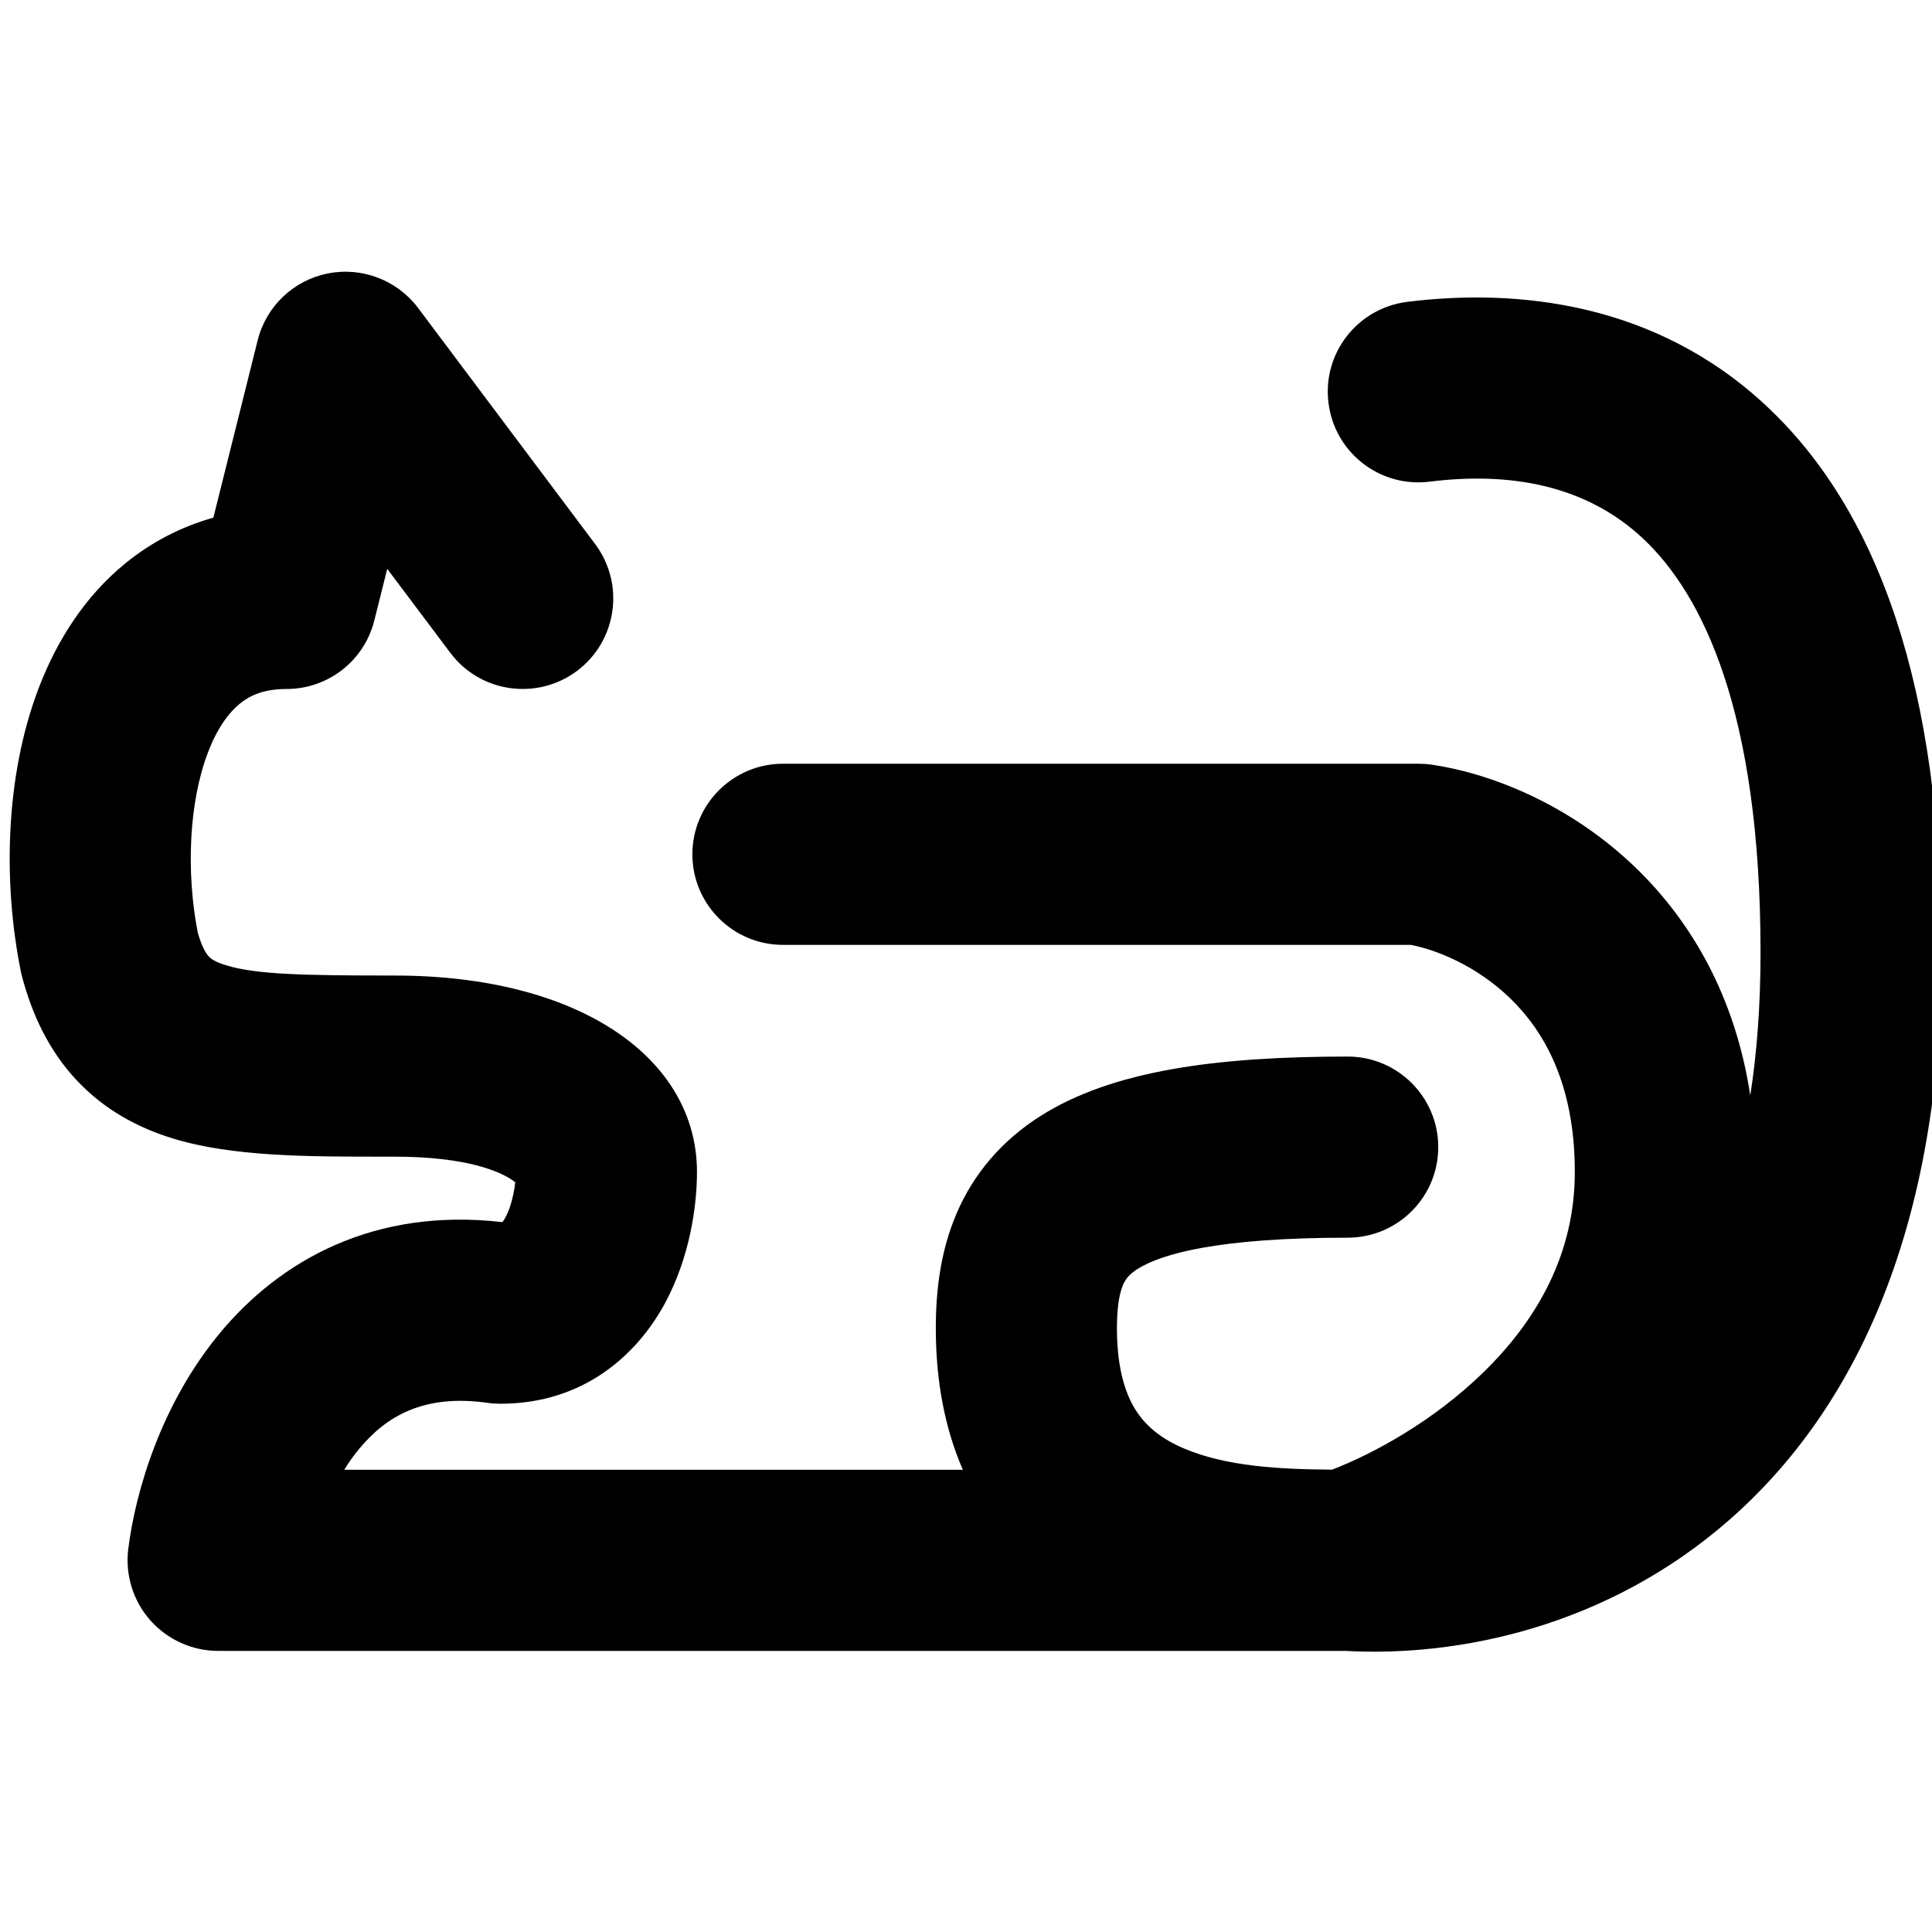
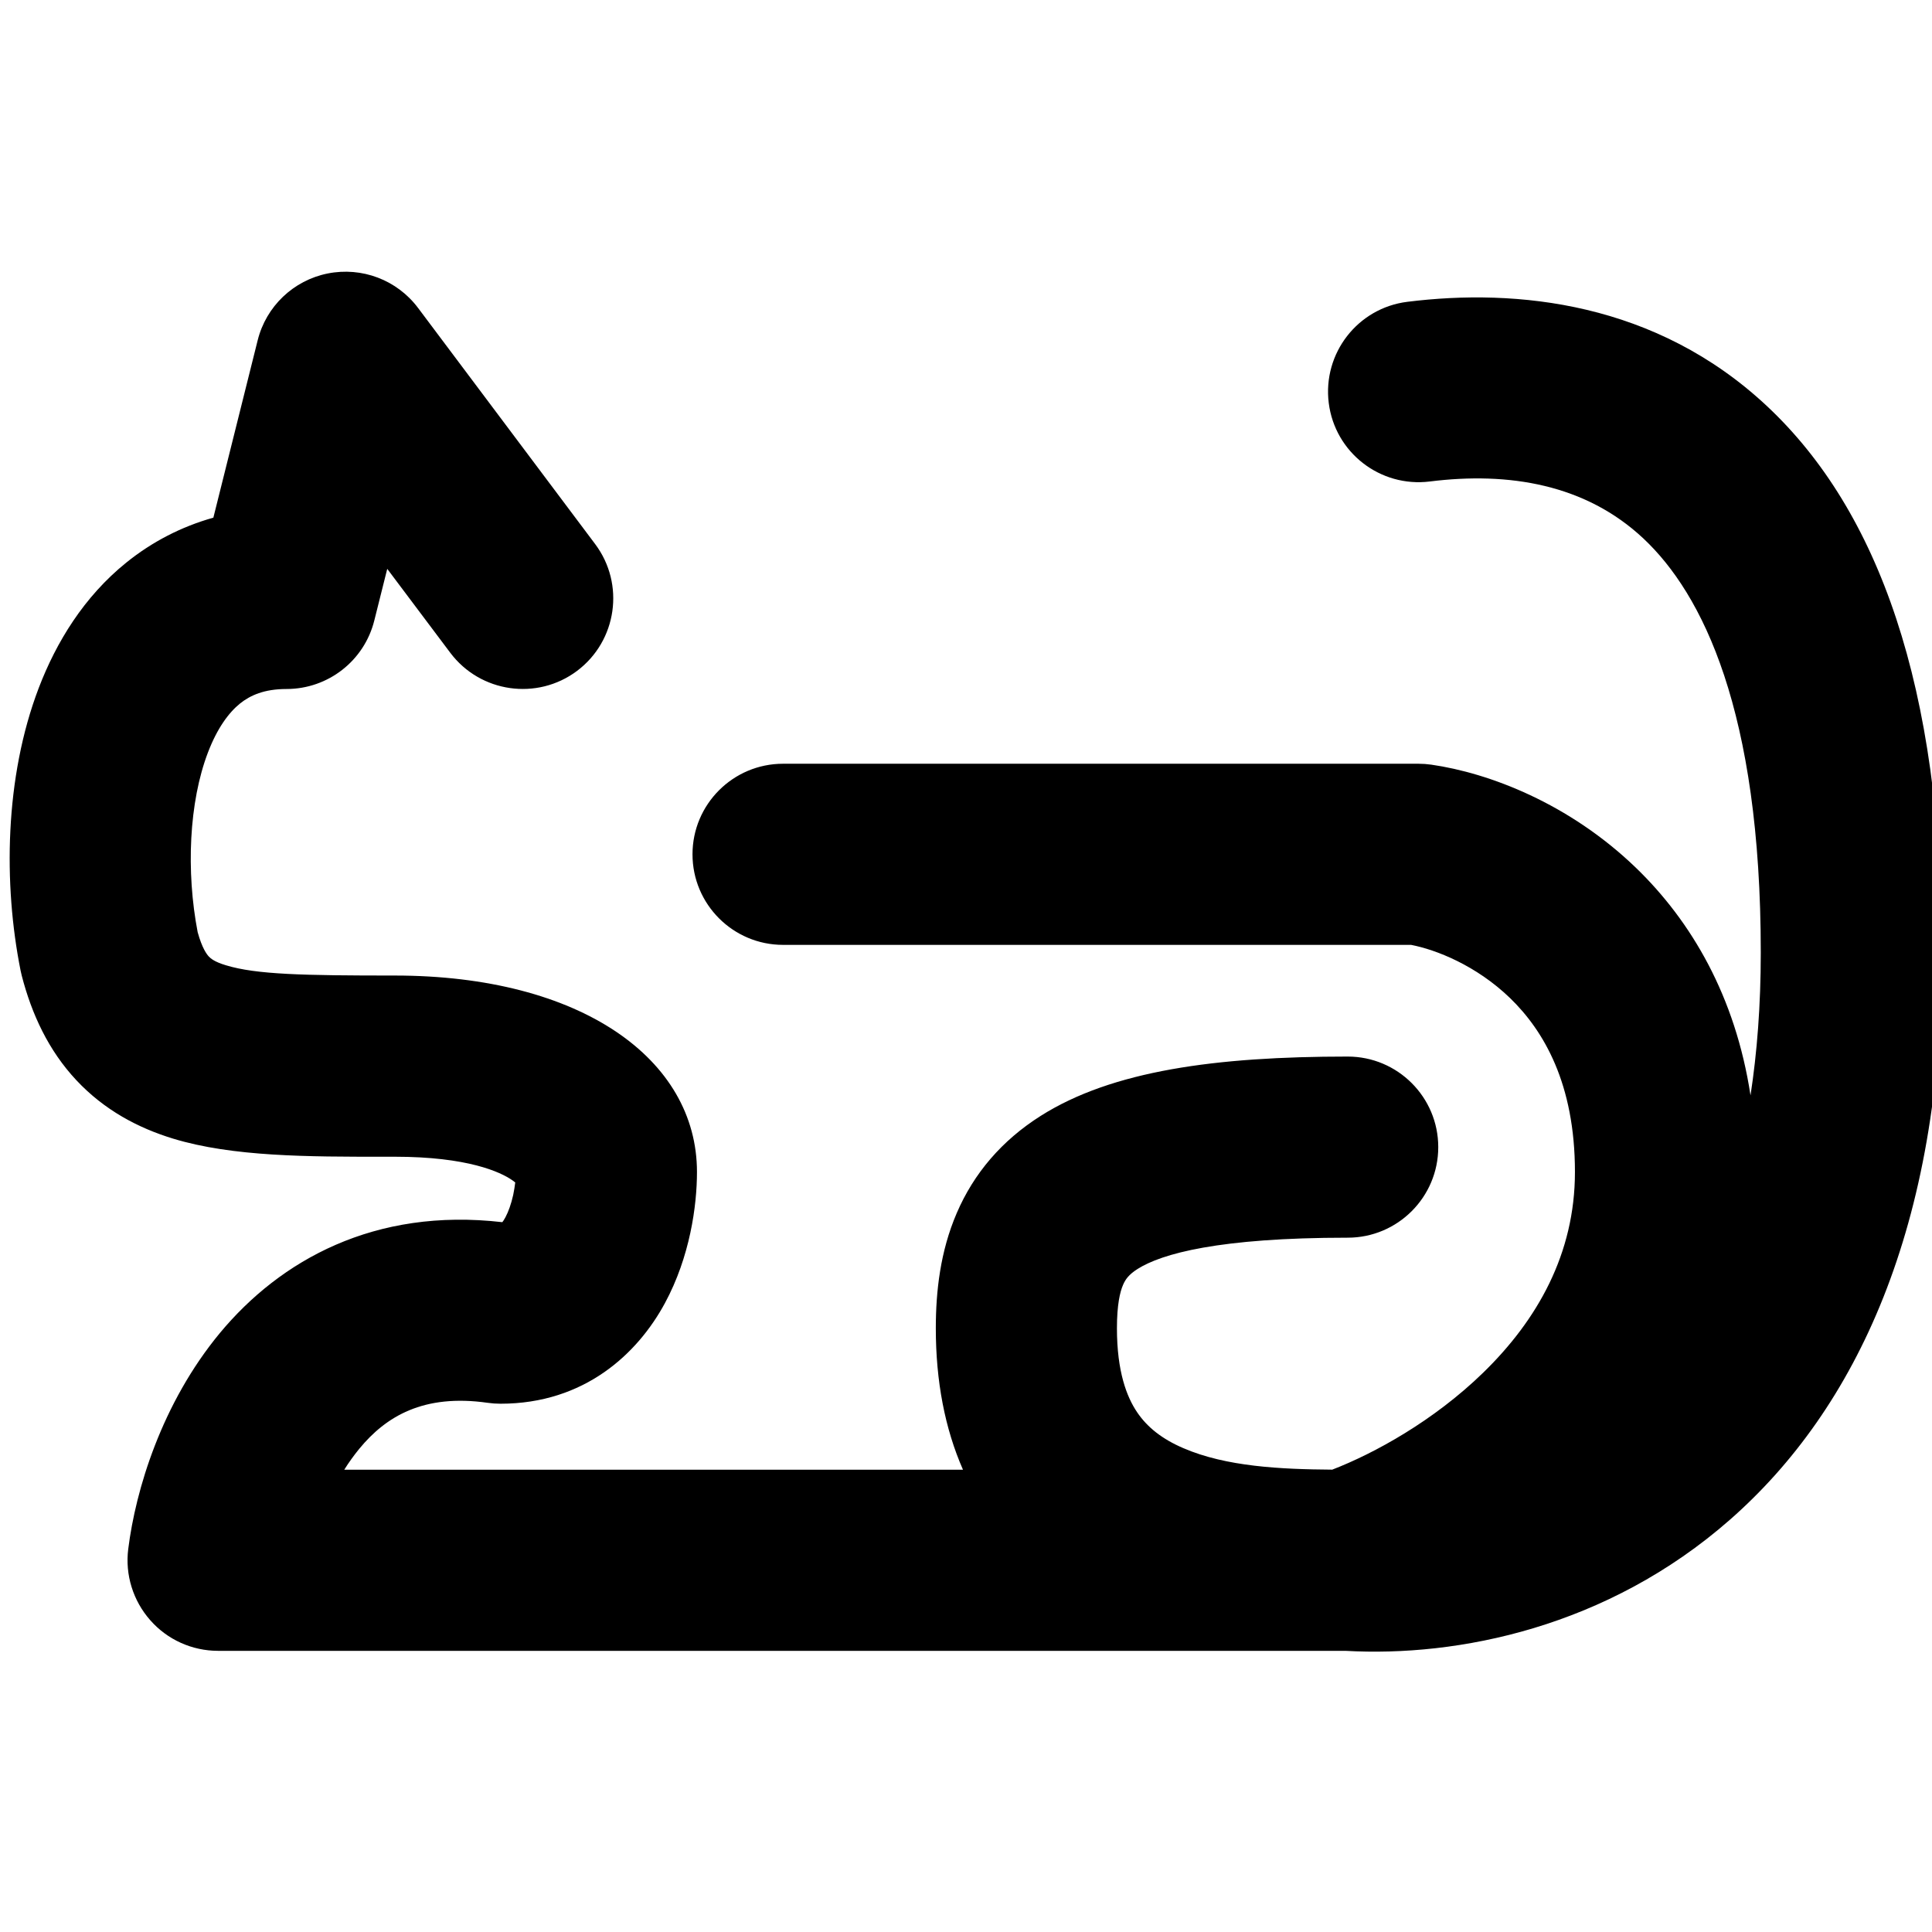
- <svg xmlns="http://www.w3.org/2000/svg" width="16" height="16" viewBox="0 0 16 16" fill="none">
-   <path fill-rule="nonzero" clip-rule="nonzero" d="M2.713 2.265C2.997 2.208 3.288 2.319 3.462 2.55L4.929 4.506C5.177 4.837 5.11 5.307 4.779 5.556C4.447 5.804 3.977 5.737 3.729 5.406L3.207 4.711L3.1 5.138C3.017 5.472 2.717 5.706 2.373 5.706C2.186 5.706 2.072 5.758 1.988 5.826C1.895 5.901 1.799 6.03 1.722 6.232C1.565 6.643 1.54 7.216 1.637 7.72C1.674 7.854 1.713 7.904 1.729 7.921C1.743 7.936 1.775 7.965 1.872 7.994C2.123 8.071 2.517 8.079 3.268 8.079C4.812 8.079 5.772 8.771 5.772 9.706C5.772 9.985 5.714 10.409 5.507 10.793C5.282 11.209 4.843 11.625 4.145 11.625C4.11 11.625 4.074 11.623 4.039 11.618C3.508 11.542 3.197 11.731 2.976 11.997C2.93 12.052 2.888 12.111 2.851 12.172H7.974C7.825 11.83 7.75 11.438 7.75 11C7.75 10.694 7.787 10.363 7.923 10.047C8.065 9.717 8.298 9.444 8.619 9.241C9.21 8.867 10.069 8.75 11.161 8.75C11.575 8.75 11.911 9.086 11.911 9.5C11.911 9.914 11.575 10.25 11.161 10.25C10.093 10.25 9.62 10.383 9.421 10.509C9.347 10.556 9.32 10.596 9.301 10.64C9.275 10.699 9.25 10.806 9.25 11C9.25 11.361 9.332 11.569 9.416 11.694C9.5 11.819 9.623 11.917 9.799 11.993C10.154 12.146 10.604 12.168 11.032 12.171C11.379 12.037 11.871 11.768 12.282 11.368C12.729 10.933 13.042 10.385 13.042 9.706C13.042 8.973 12.784 8.535 12.504 8.265C12.224 7.995 11.892 7.865 11.684 7.825H6.484C6.07 7.825 5.734 7.489 5.734 7.075C5.734 6.661 6.07 6.325 6.484 6.325H11.746C11.781 6.325 11.817 6.327 11.852 6.332C12.332 6.401 12.994 6.653 13.546 7.186C14.007 7.631 14.37 8.253 14.495 9.072C14.55 8.72 14.58 8.327 14.58 7.889C14.58 5.885 14.096 4.92 13.609 4.462C13.13 4.011 12.493 3.907 11.839 3.989C11.428 4.04 11.053 3.749 11.002 3.337C10.95 2.926 11.242 2.552 11.653 2.5C12.557 2.387 13.713 2.5 14.636 3.369C15.551 4.229 16.08 5.684 16.08 7.889C16.08 10.156 15.371 11.666 14.325 12.584C13.307 13.478 12.069 13.724 11.139 13.672C11.134 13.672 11.129 13.672 11.124 13.672C11.098 13.672 11.07 13.672 11.04 13.672H1.806C1.591 13.672 1.387 13.579 1.244 13.418C1.102 13.257 1.036 13.042 1.062 12.829C1.124 12.338 1.339 11.621 1.821 11.04C2.322 10.436 3.101 9.999 4.16 10.121C4.167 10.114 4.176 10.101 4.187 10.08C4.211 10.035 4.234 9.972 4.25 9.896C4.258 9.859 4.264 9.823 4.267 9.791C4.261 9.786 4.253 9.78 4.244 9.774C4.146 9.706 3.875 9.579 3.268 9.579C3.238 9.579 3.209 9.579 3.179 9.579C2.556 9.579 1.928 9.58 1.434 9.429C1.146 9.341 0.865 9.193 0.633 8.944C0.403 8.698 0.264 8.399 0.18 8.078C0.177 8.065 0.173 8.051 0.171 8.037C0.028 7.324 0.037 6.441 0.321 5.697C0.466 5.318 0.695 4.942 1.046 4.659C1.258 4.488 1.5 4.362 1.767 4.287L2.134 2.818C2.204 2.537 2.43 2.322 2.713 2.265ZM4.296 9.819C4.295 9.819 4.295 9.819 4.294 9.817C4.295 9.819 4.296 9.819 4.296 9.819Z" fill="black" />
+ <svg xmlns="http://www.w3.org/2000/svg" viewBox="0 0 16 16" fill="none" width="32" height="32">
+   <path fill="currentColor" d="M2.713 2.265C2.997 2.208 3.288 2.318 3.462 2.55l1.467 1.956c0.248 0.331 0.181 0.801-0.15 1.05-0.331 0.248-0.801 0.181-1.05-0.15L3.207 4.711 3.1 5.138C3.017 5.472 2.717 5.706 2.373 5.706c-0.186 0-0.301 0.053-0.385 0.12C1.895 5.901 1.799 6.03 1.722 6.232 1.565 6.643 1.54 7.216 1.637 7.72 1.674 7.854 1.713 7.904 1.729 7.921c0.014 0.015 0.045 0.044 0.142 0.073 0.252 0.077 0.645 0.085 1.397 0.085 1.544 0 2.504 0.692 2.504 1.627 0 0.279-0.058 0.703-0.266 1.087-0.225 0.416-0.664 0.832-1.361 0.832-0.035 0-0.071-25e-4-0.106-75e-4-0.532-0.076-0.843 0.113-1.063 0.38-0.045 0.055-0.087 0.113-0.125 0.174h5.124C7.825 11.83 7.75 11.438 7.75 11c0-0.306 0.037-0.637 0.173-0.953 0.142-0.331 0.375-0.603 0.696-0.806C9.21 8.867 10.069 8.75 11.161 8.75c0.414 0 0.75 0.336 0.75 0.75s-0.336 0.75-0.75 0.75c-1.069 0-1.541 0.133-1.74 0.259-0.074 0.047-0.101 0.087-0.12 0.131C9.275 10.699 9.25 10.806 9.25 11c0 0.361 0.082 0.569 0.166 0.694 0.084 0.125 0.207 0.223 0.384 0.299 0.354 0.153 0.805 0.175 1.233 0.178 0.347-0.134 0.839-0.403 1.25-0.803 0.447-0.435 0.76-0.983 0.76-1.662 0-0.732-0.259-1.171-0.538-1.441-0.28-0.27-0.612-0.4-0.819-0.44l-5.201 0c-0.414 0-0.75-0.336-0.75-0.75 0-0.414 0.336-0.75 0.75-0.75l5.262 0c0.035 0 0.071 25e-4 0.106 75e-4 0.48 0.069 1.142 0.321 1.694 0.853 0.461 0.445 0.825 1.067 0.95 1.886 0.054-0.352 0.085-0.745 0.085-1.183 0-2.005-0.484-2.97-0.971-3.428-0.479-0.45-1.115-0.555-1.77-0.473-0.411 0.051-0.786-0.24-0.837-0.651-0.051-0.411 0.24-0.786 0.651-0.837 0.904-0.113 2.06 0 2.984 0.869 0.915 0.861 1.444 2.315 1.444 4.521 0 2.267-0.709 3.776-1.755 4.695-1.018 0.894-2.256 1.14-3.186 1.087-5e-3 0-0.01 0-0.015 0-0.026 0-0.054 0-0.084 0H1.806c-0.215 0-0.42-0.092-0.562-0.254-0.142-0.161-0.209-0.376-0.182-0.589 0.061-0.49 0.277-1.207 0.759-1.789 0.501-0.603 1.28-1.04 2.339-0.918 61e-4-75e-4 0.015-0.02 0.026-0.041 0.024-0.045 0.047-0.108 0.064-0.184 79e-4-0.037 0.013-0.073 0.017-0.104-64e-4-52e-4-0.014-0.011-0.024-0.018-0.097-0.068-0.369-0.195-0.975-0.195-0.03 0-0.059 0-0.089 0-0.623 3e-4-1.252 7e-4-1.746-0.15-0.288-0.088-0.568-0.235-0.801-0.484-0.23-0.246-0.369-0.545-0.452-0.866-36e-4-0.014-68e-4-0.028-96e-4-0.042C0.028 7.324 0.037 6.441 0.321 5.697 0.466 5.318 0.695 4.942 1.046 4.659 1.258 4.488 1.5 4.362 1.767 4.287l0.367-1.469c0.07-0.281 0.296-0.496 0.579-0.553zM4.295 9.819c0 0-7e-4-9e-4-18e-4-27e-4 14e-4 17e-4 19e-4 26e-4 18e-4 27e-4z" />
</svg>
